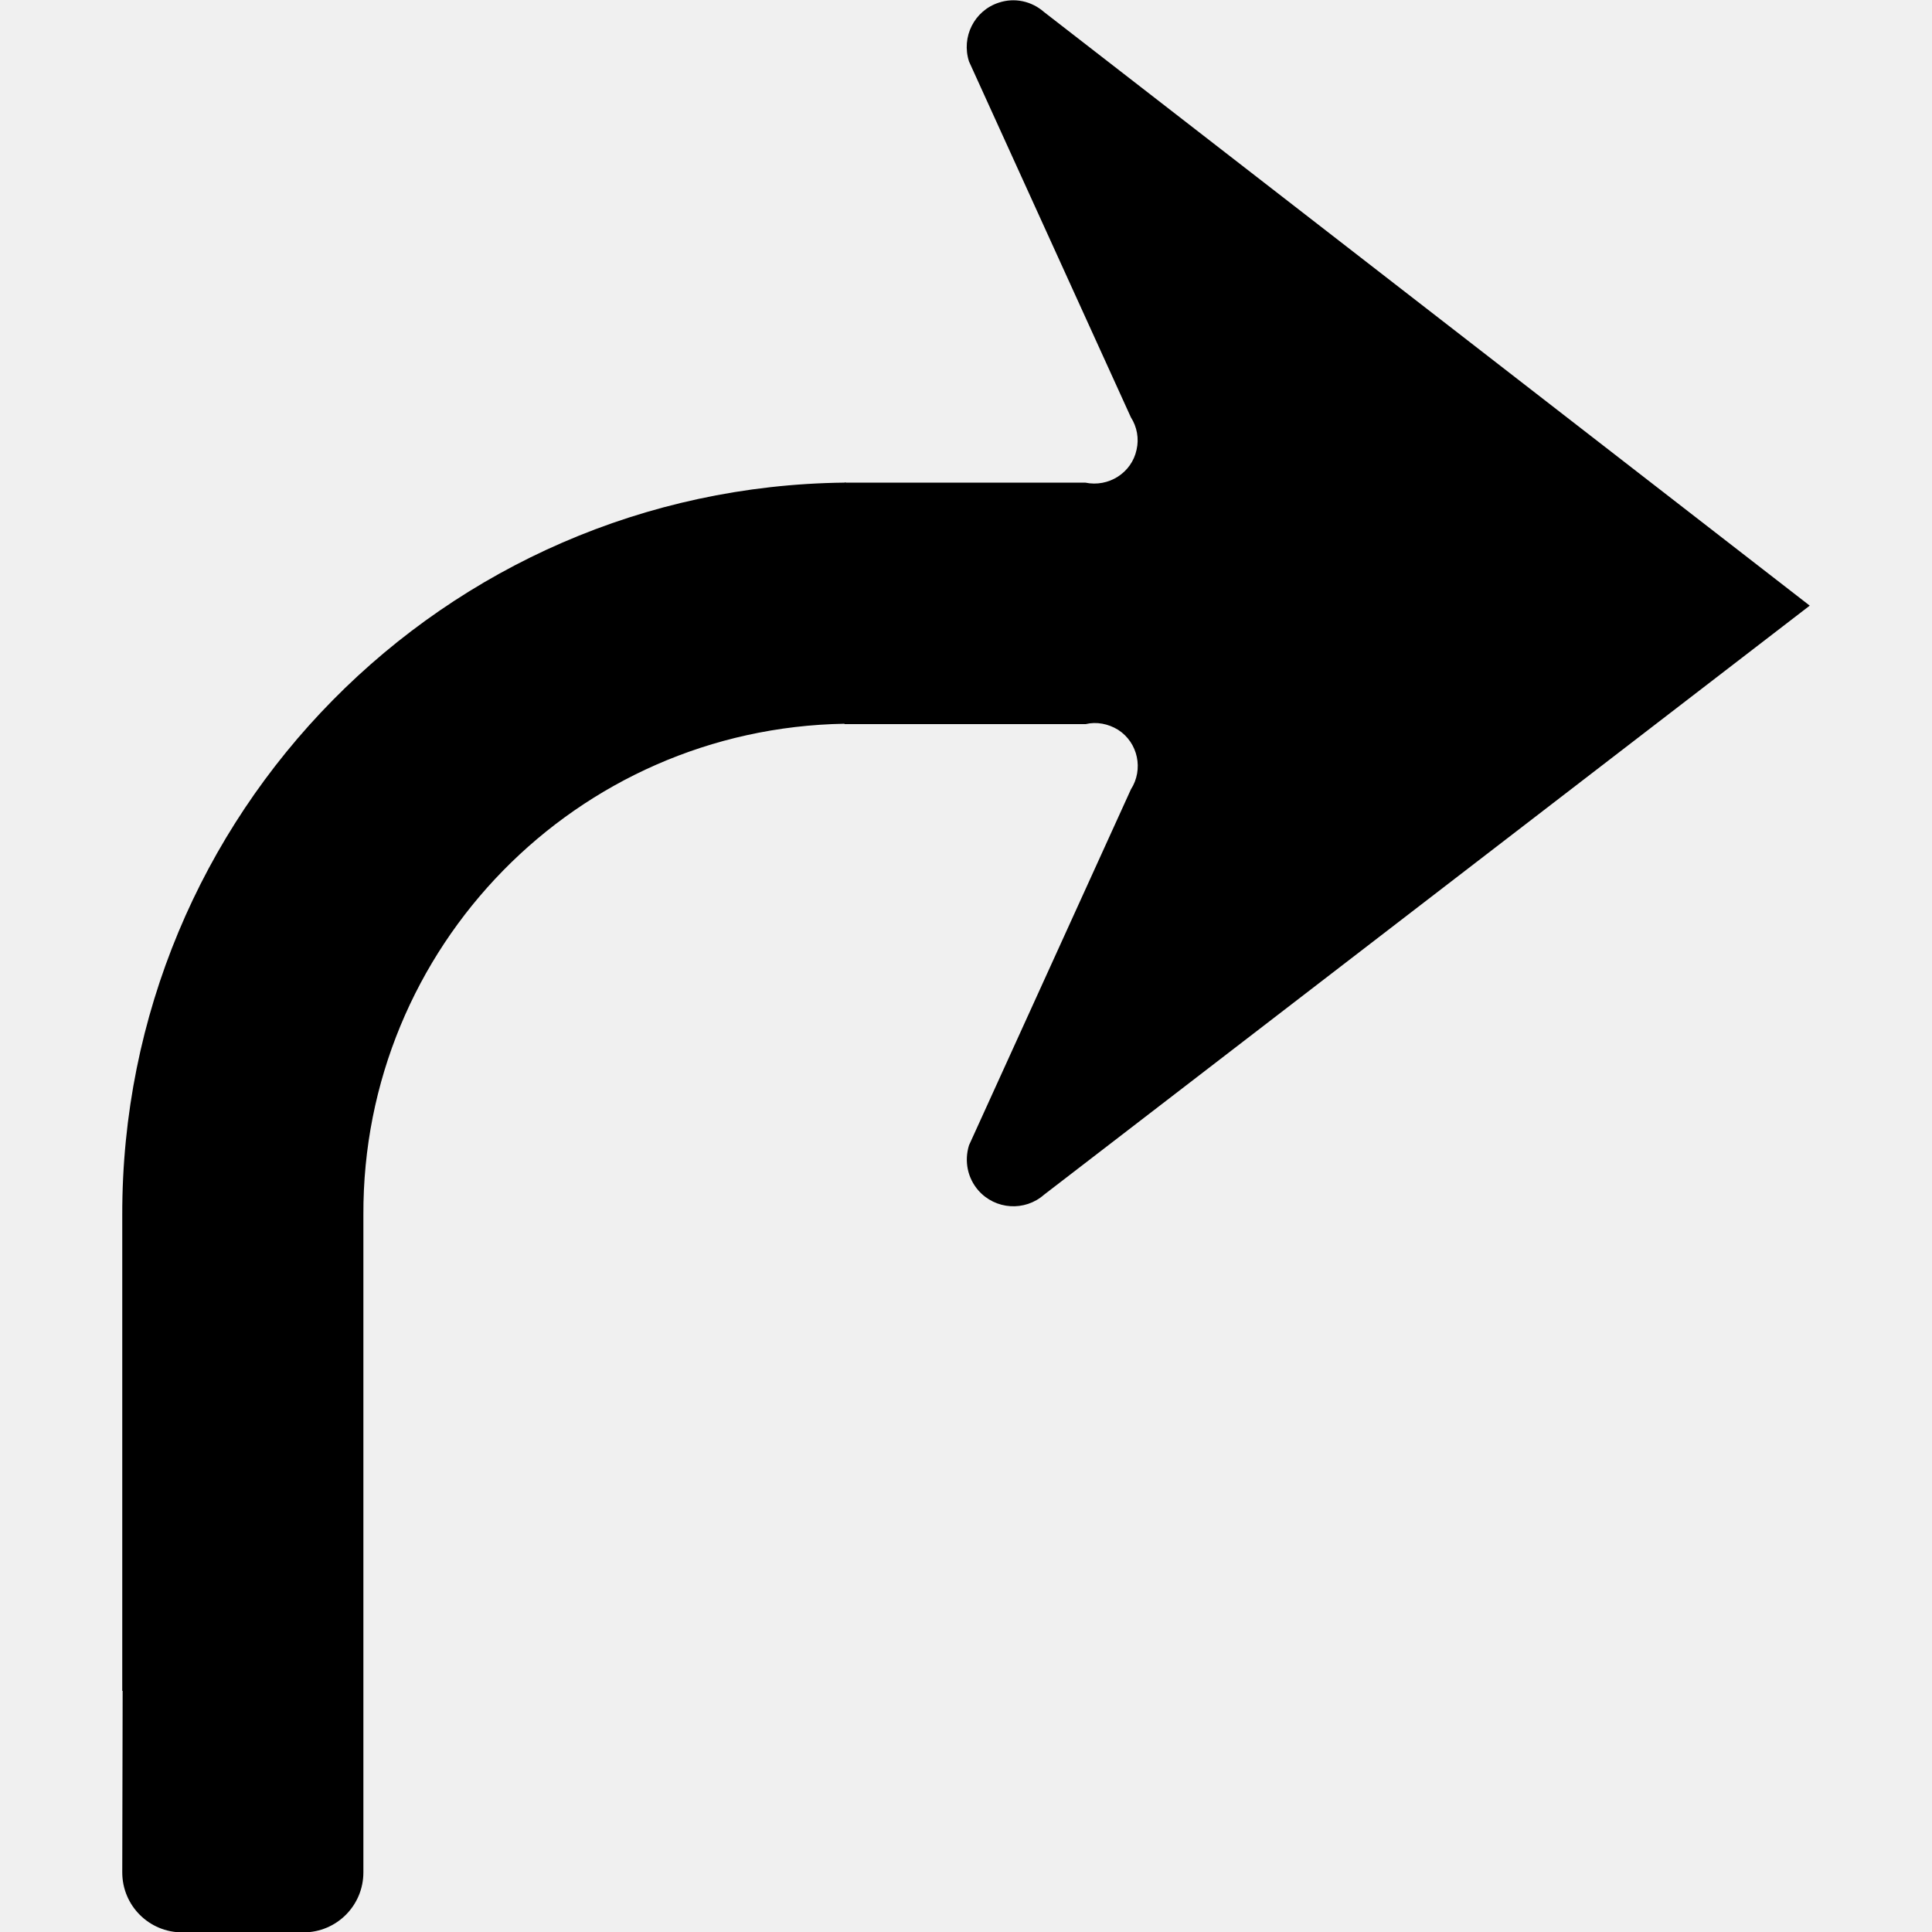
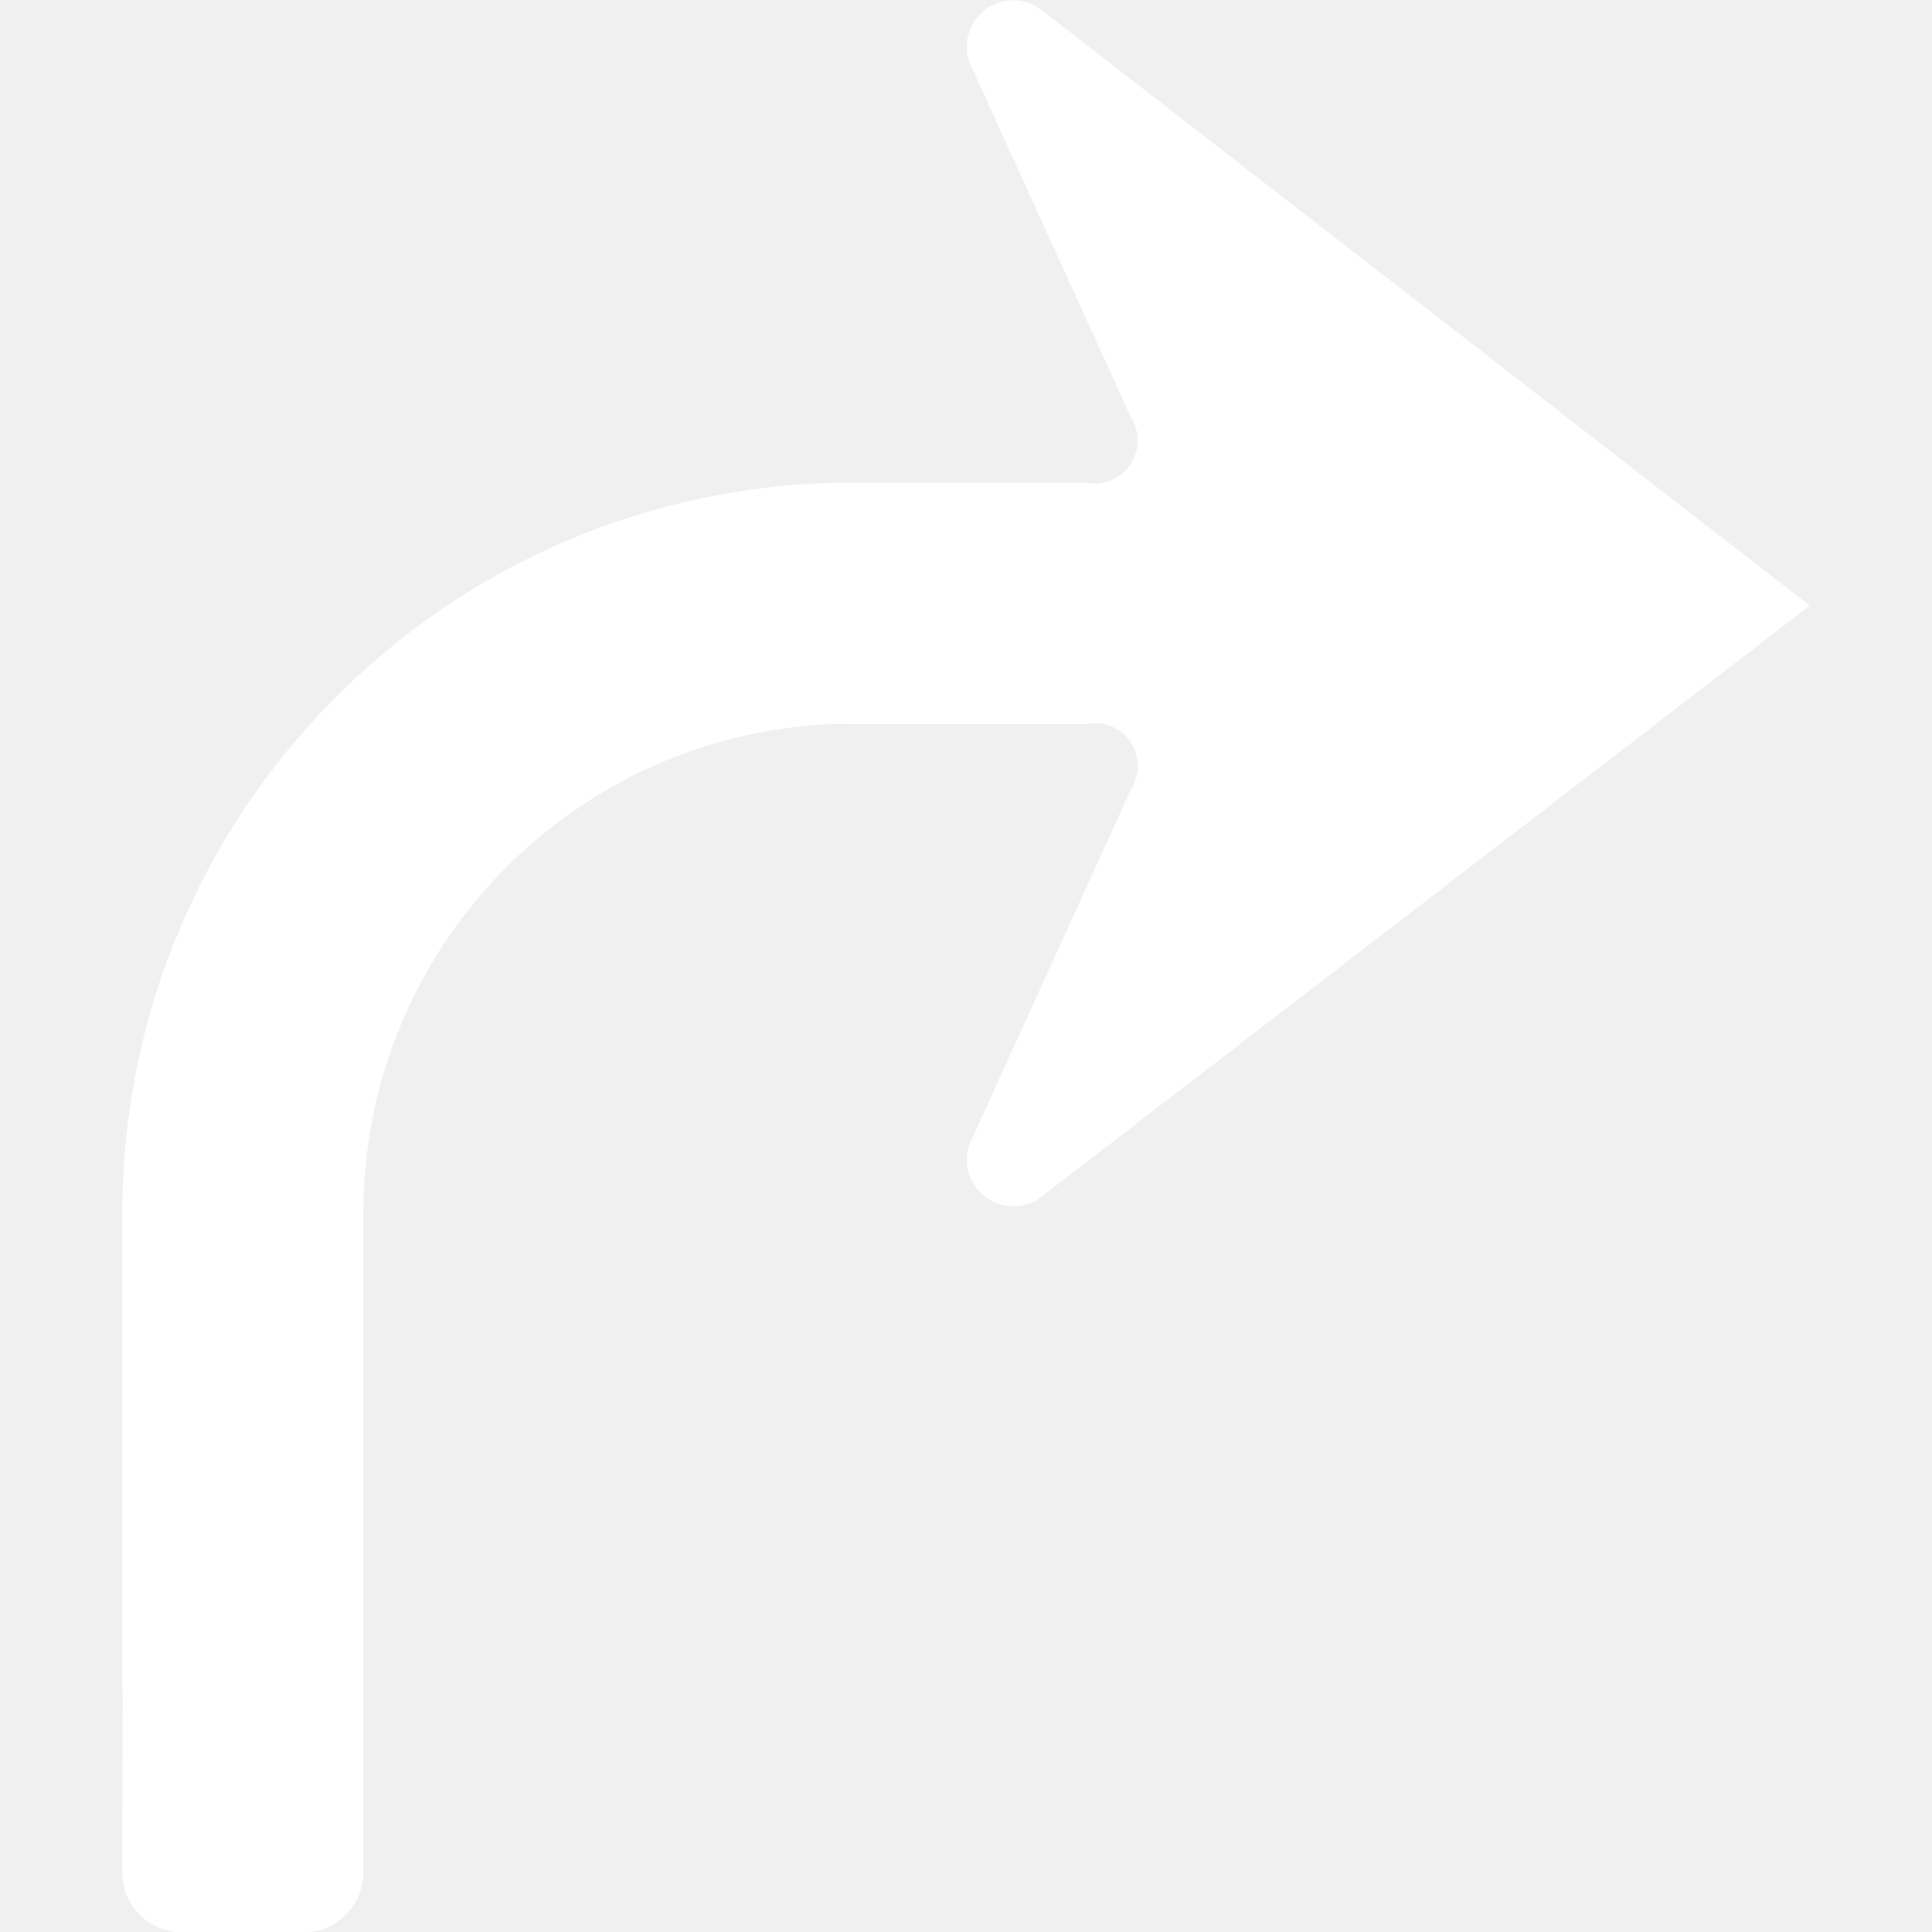
<svg xmlns="http://www.w3.org/2000/svg" version="1.1" id="Layer_1" x="0px" y="0px" viewBox="0 0 512 512" style="enable-background:new 0 0 512 512;" xml:space="preserve">
-   <g>
+   <g fill="white">
    <path d="M223.8,191.8C152.8,193,96,251,96.3,322v174.2c0,8.8-7.1,15.9-15.9,15.9H48.3c-8.8,0-15.9-7.1-15.9-15.9v0l0.1-48.1h-0.1   V322c-0.2-106.3,85.2-192.9,191.4-194.1l0.3-0.1v0.1h63.5c6.2,1.3,12.3-2.6,13.6-8.7c0.7-3,0.1-6.1-1.5-8.6l-42.9-94.3   c-2.1-6.5,1.4-13.5,7.9-15.6c4.2-1.4,8.7-0.4,12,2.5l202.9,157.3L276.7,316.6c-5.1,4.5-12.9,4-17.4-1.1c-2.9-3.3-3.8-7.8-2.5-12   l42.9-94.3c3.4-5.3,1.9-12.4-3.4-15.8c-2.6-1.6-5.7-2.2-8.6-1.5H223.8z" />
  </g>
</svg>
